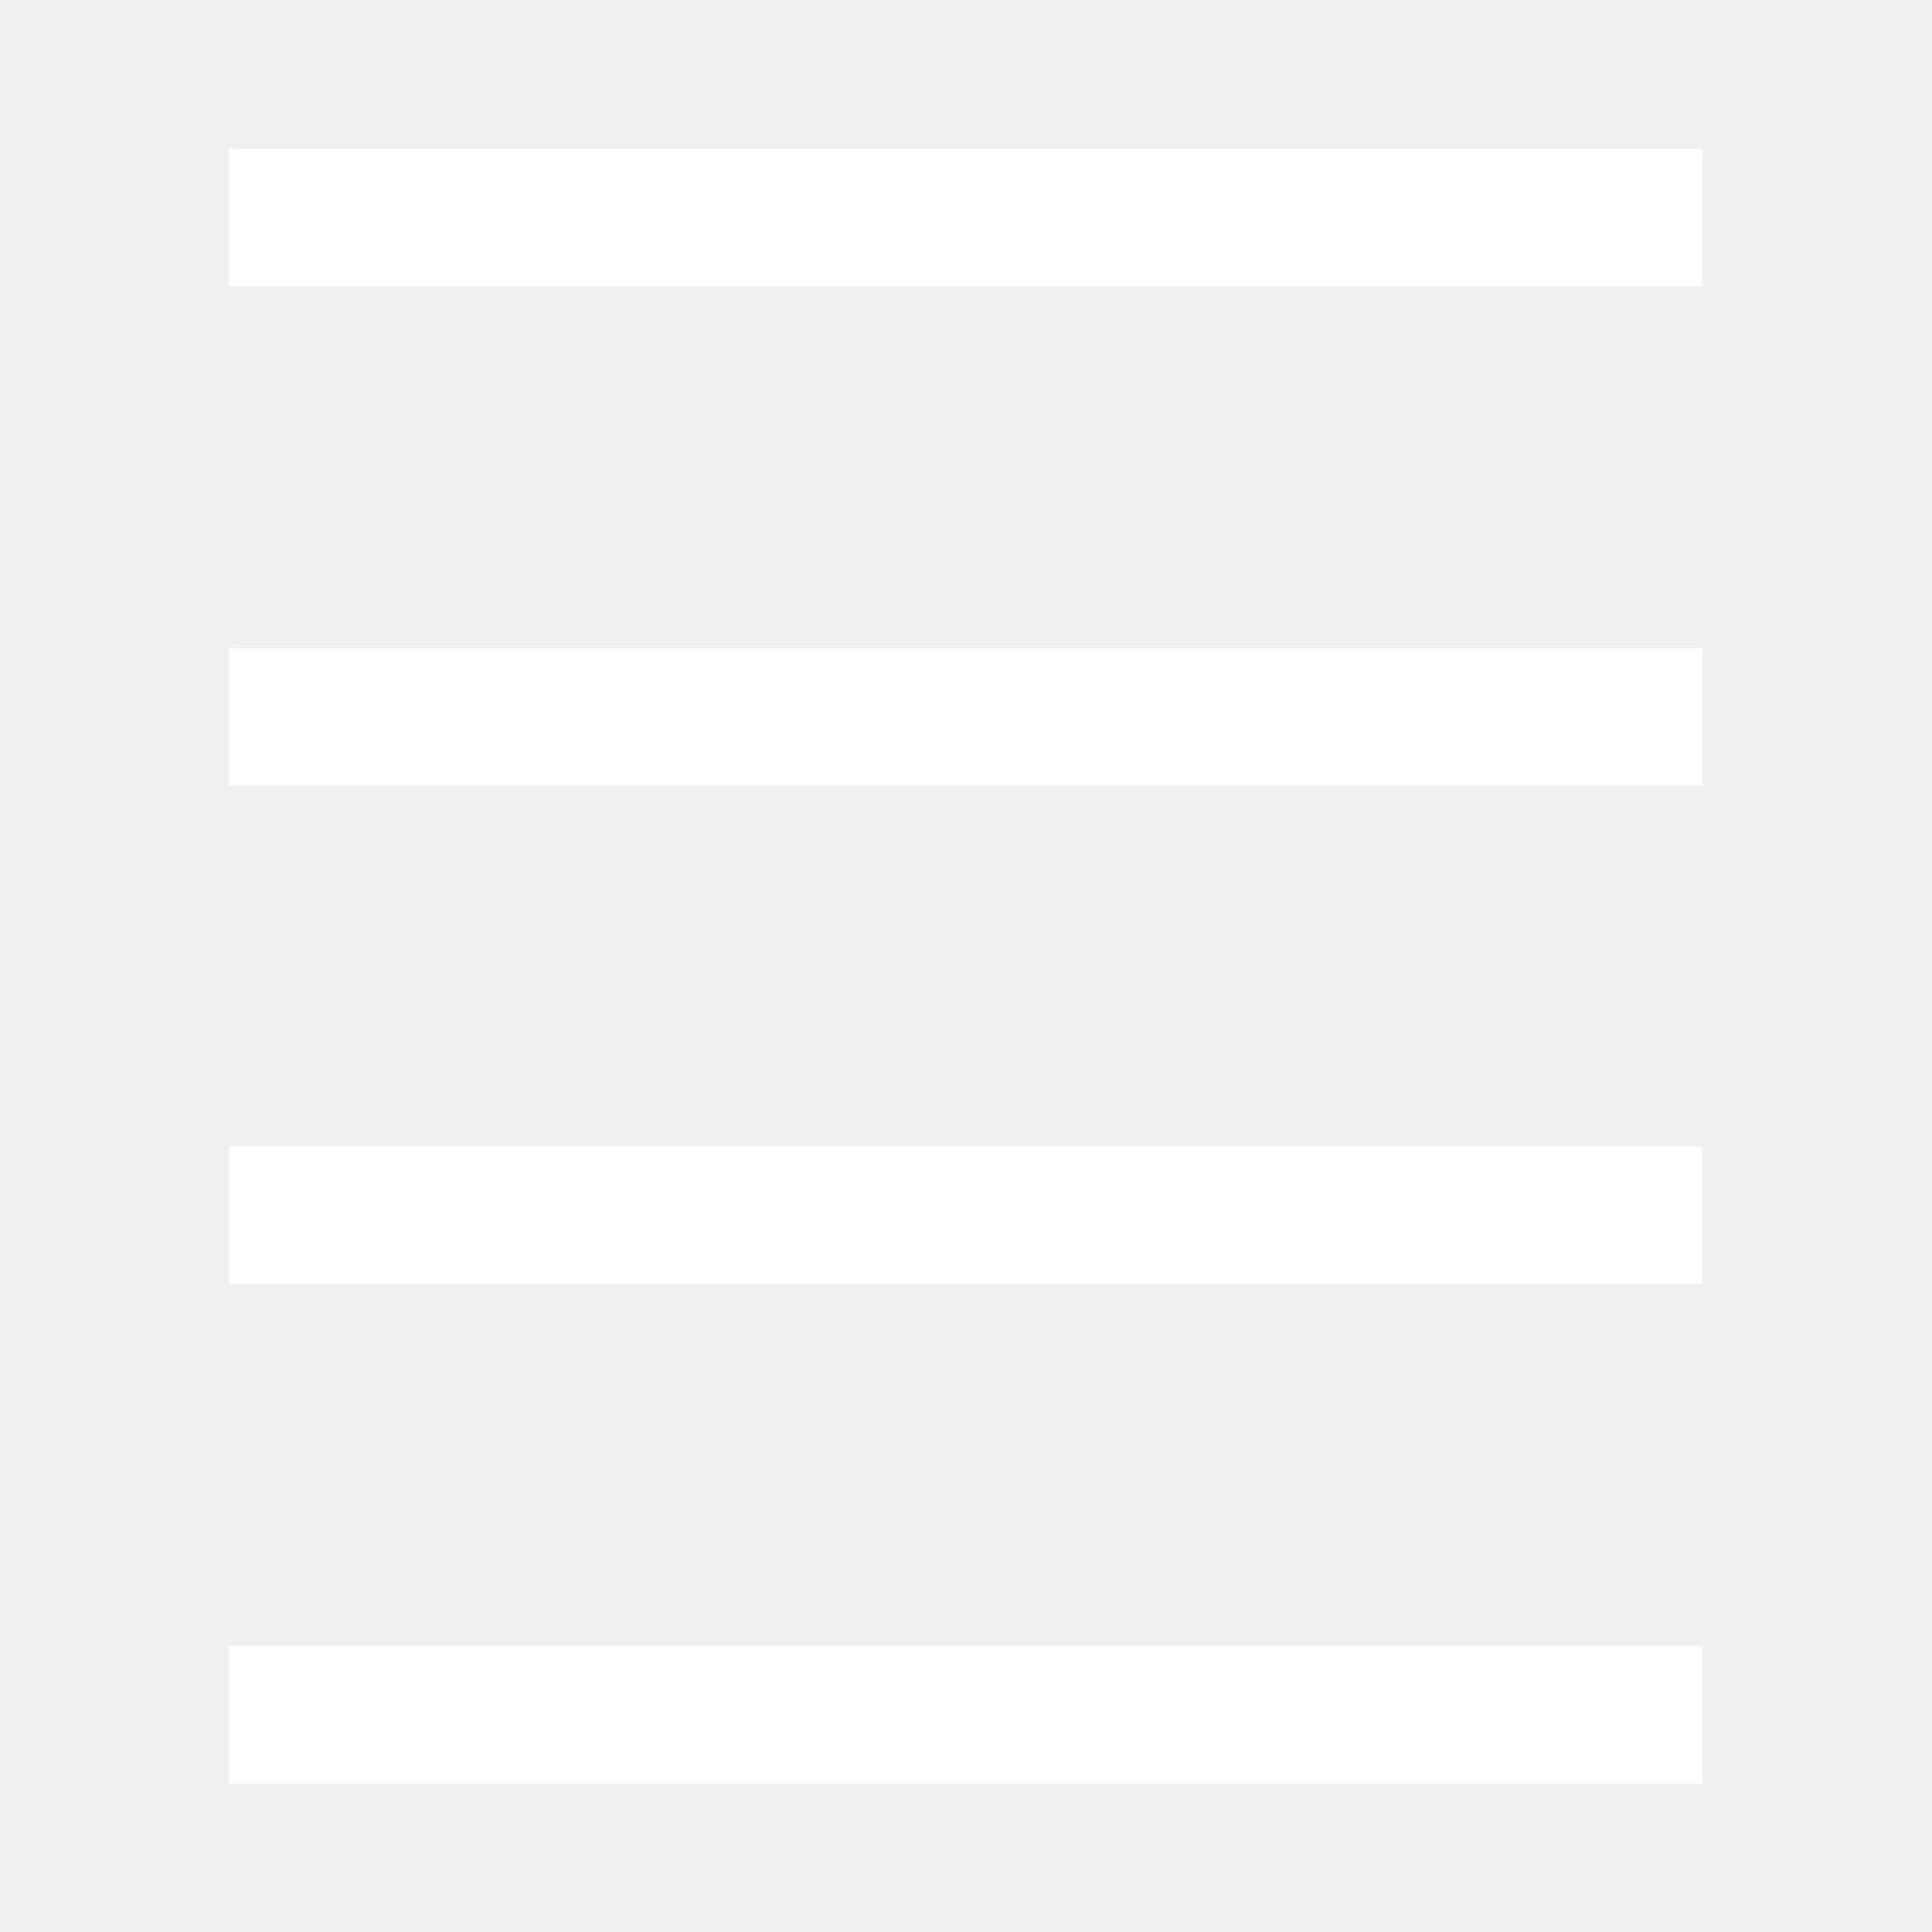
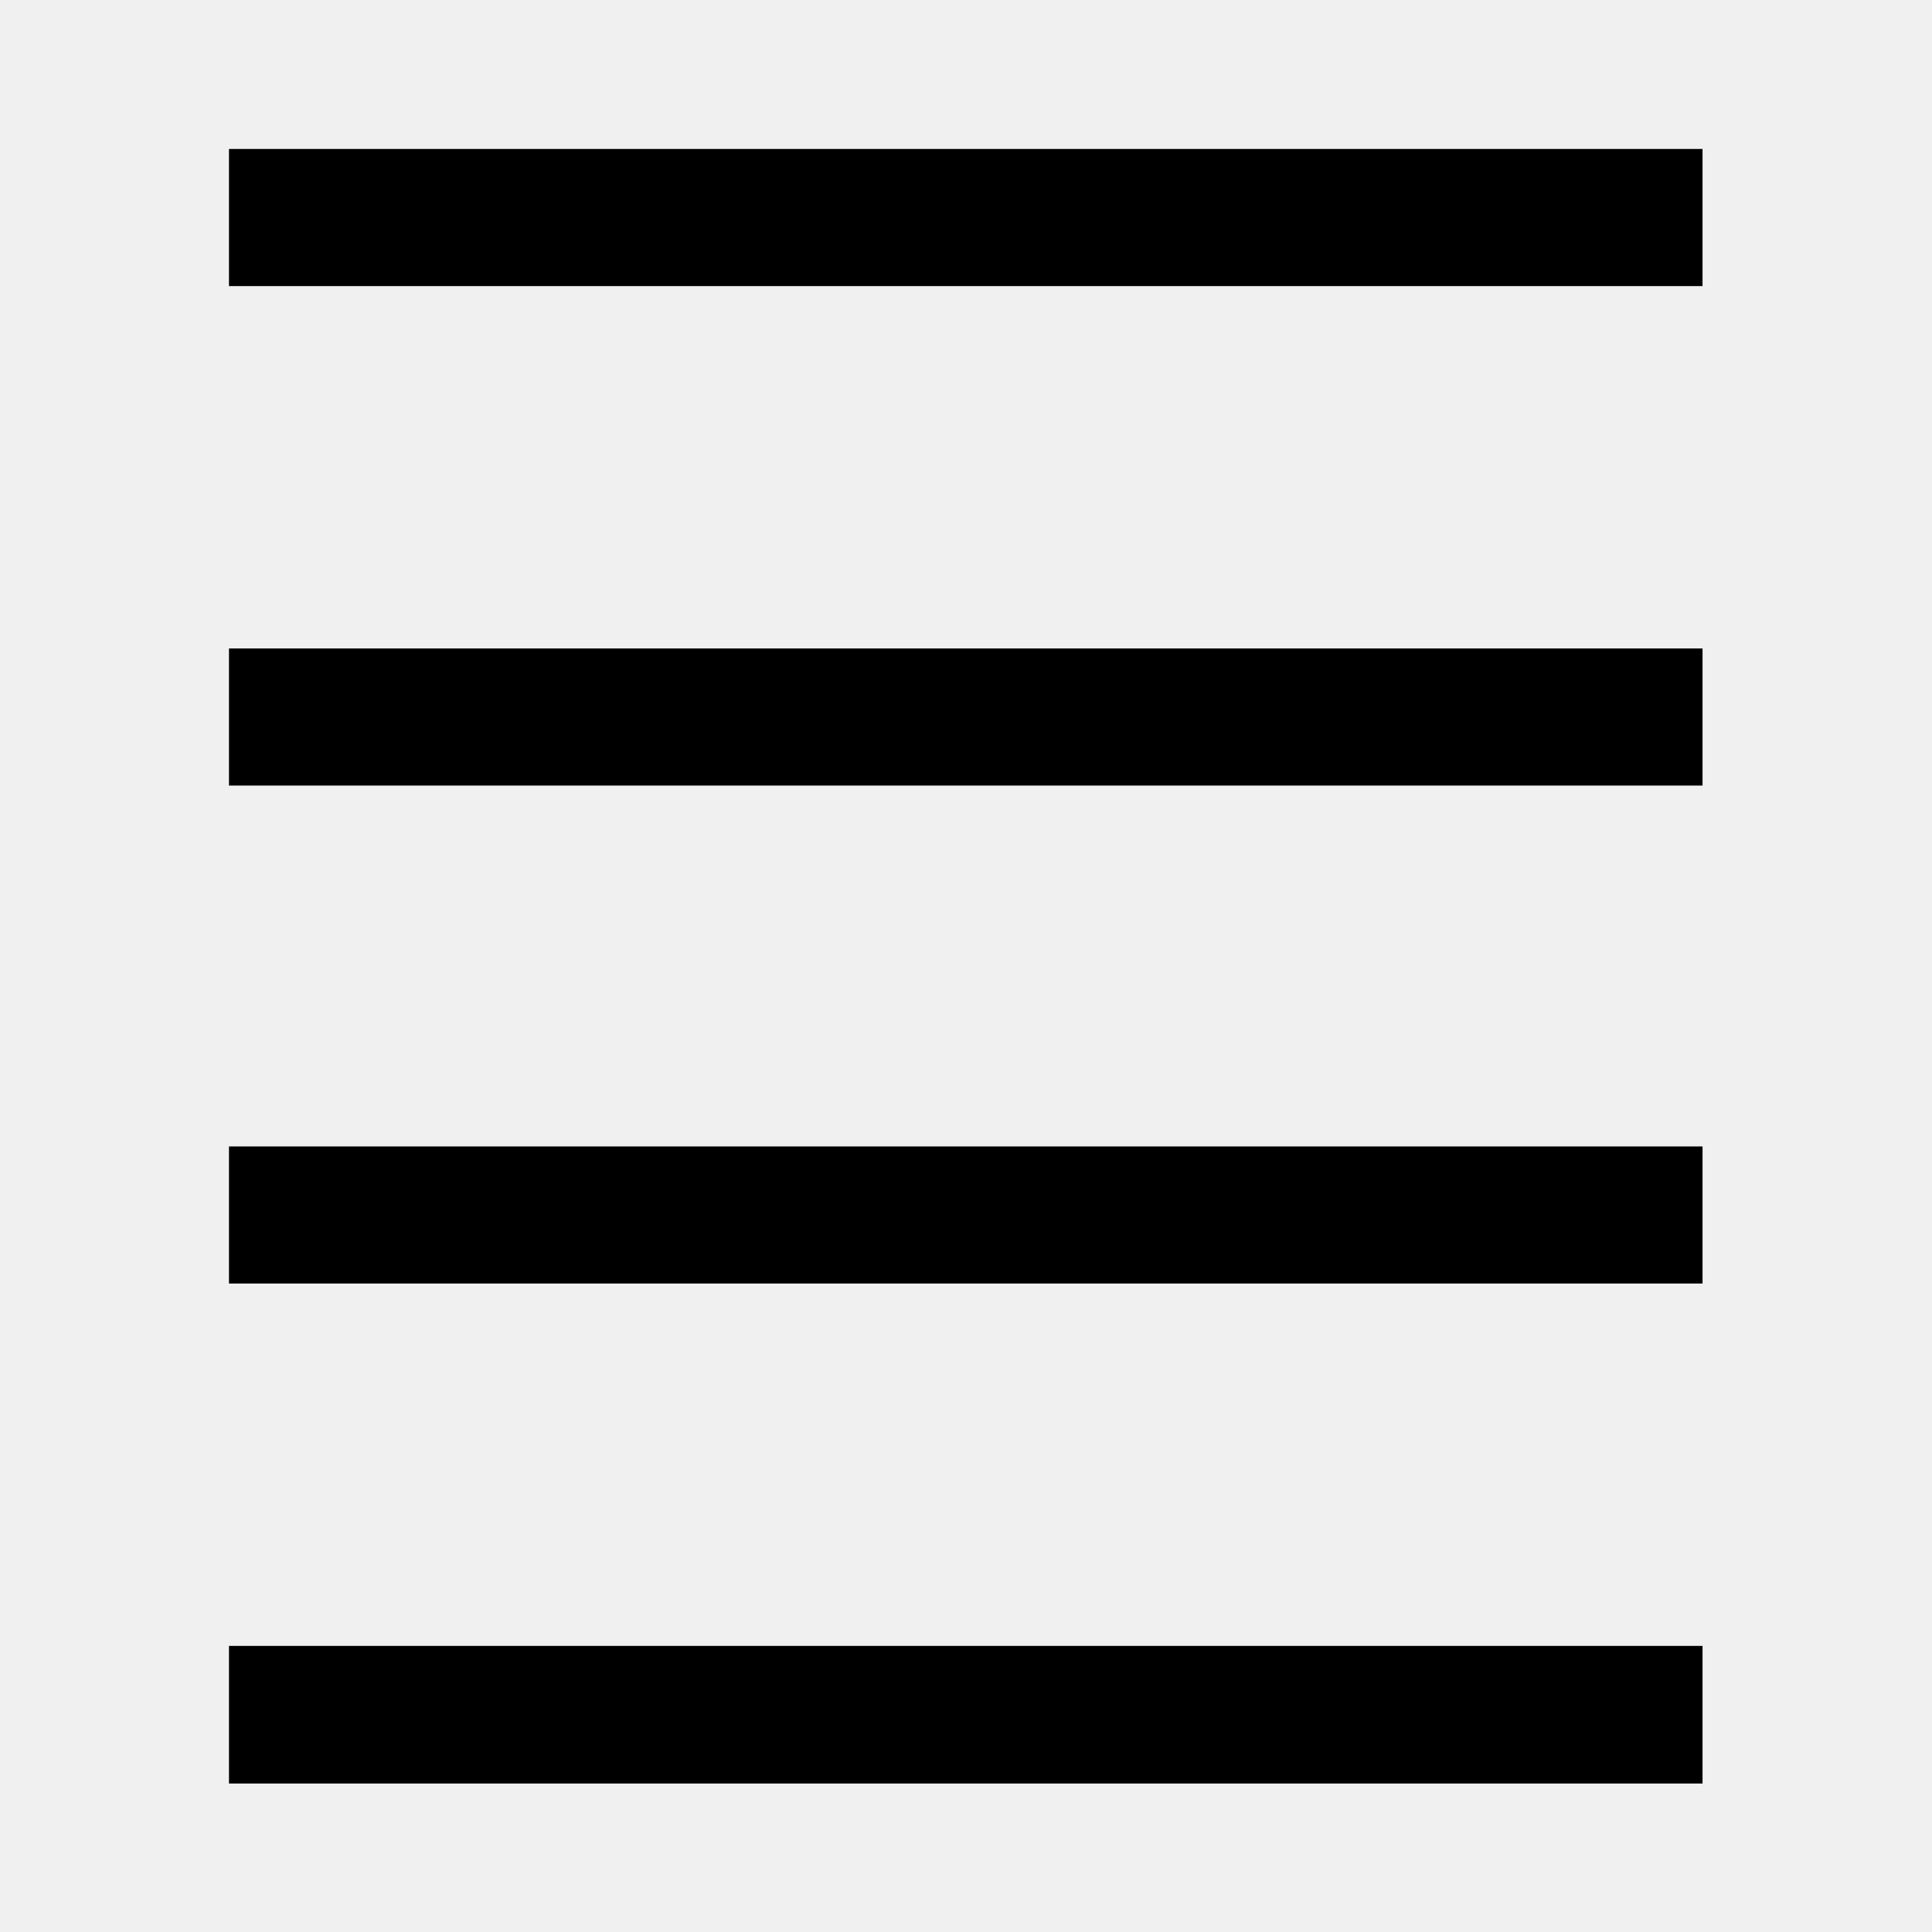
<svg xmlns="http://www.w3.org/2000/svg" width="48" height="48" viewBox="0 0 48 48" fill="none">
  <mask id="mask0_1_301" style="mask-type:alpha" maskUnits="userSpaceOnUse" x="0" y="0" width="48" height="48">
    <rect x="48" y="48" width="48" height="48" transform="rotate(180 48 48)" fill="#D9D9D9" />
  </mask>
  <g mask="url(#mask0_1_301)">
-     <path d="M42.299 3.701V7.108H5.689V3.701H42.299ZM42.299 16.111V19.517H5.689V16.111H42.299ZM42.299 28.483V31.889H5.689V28.483H42.299ZM42.299 40.892V44.311H5.689V40.892H42.299Z" fill="white" />
+     <path d="M42.299 3.701V7.108H5.689V3.701H42.299ZM42.299 16.111V19.517H5.689V16.111H42.299ZM42.299 28.483V31.889H5.689V28.483H42.299ZM42.299 40.892V44.311H5.689V40.892H42.299Z" fill="currentColor" />
  </g>
</svg>
